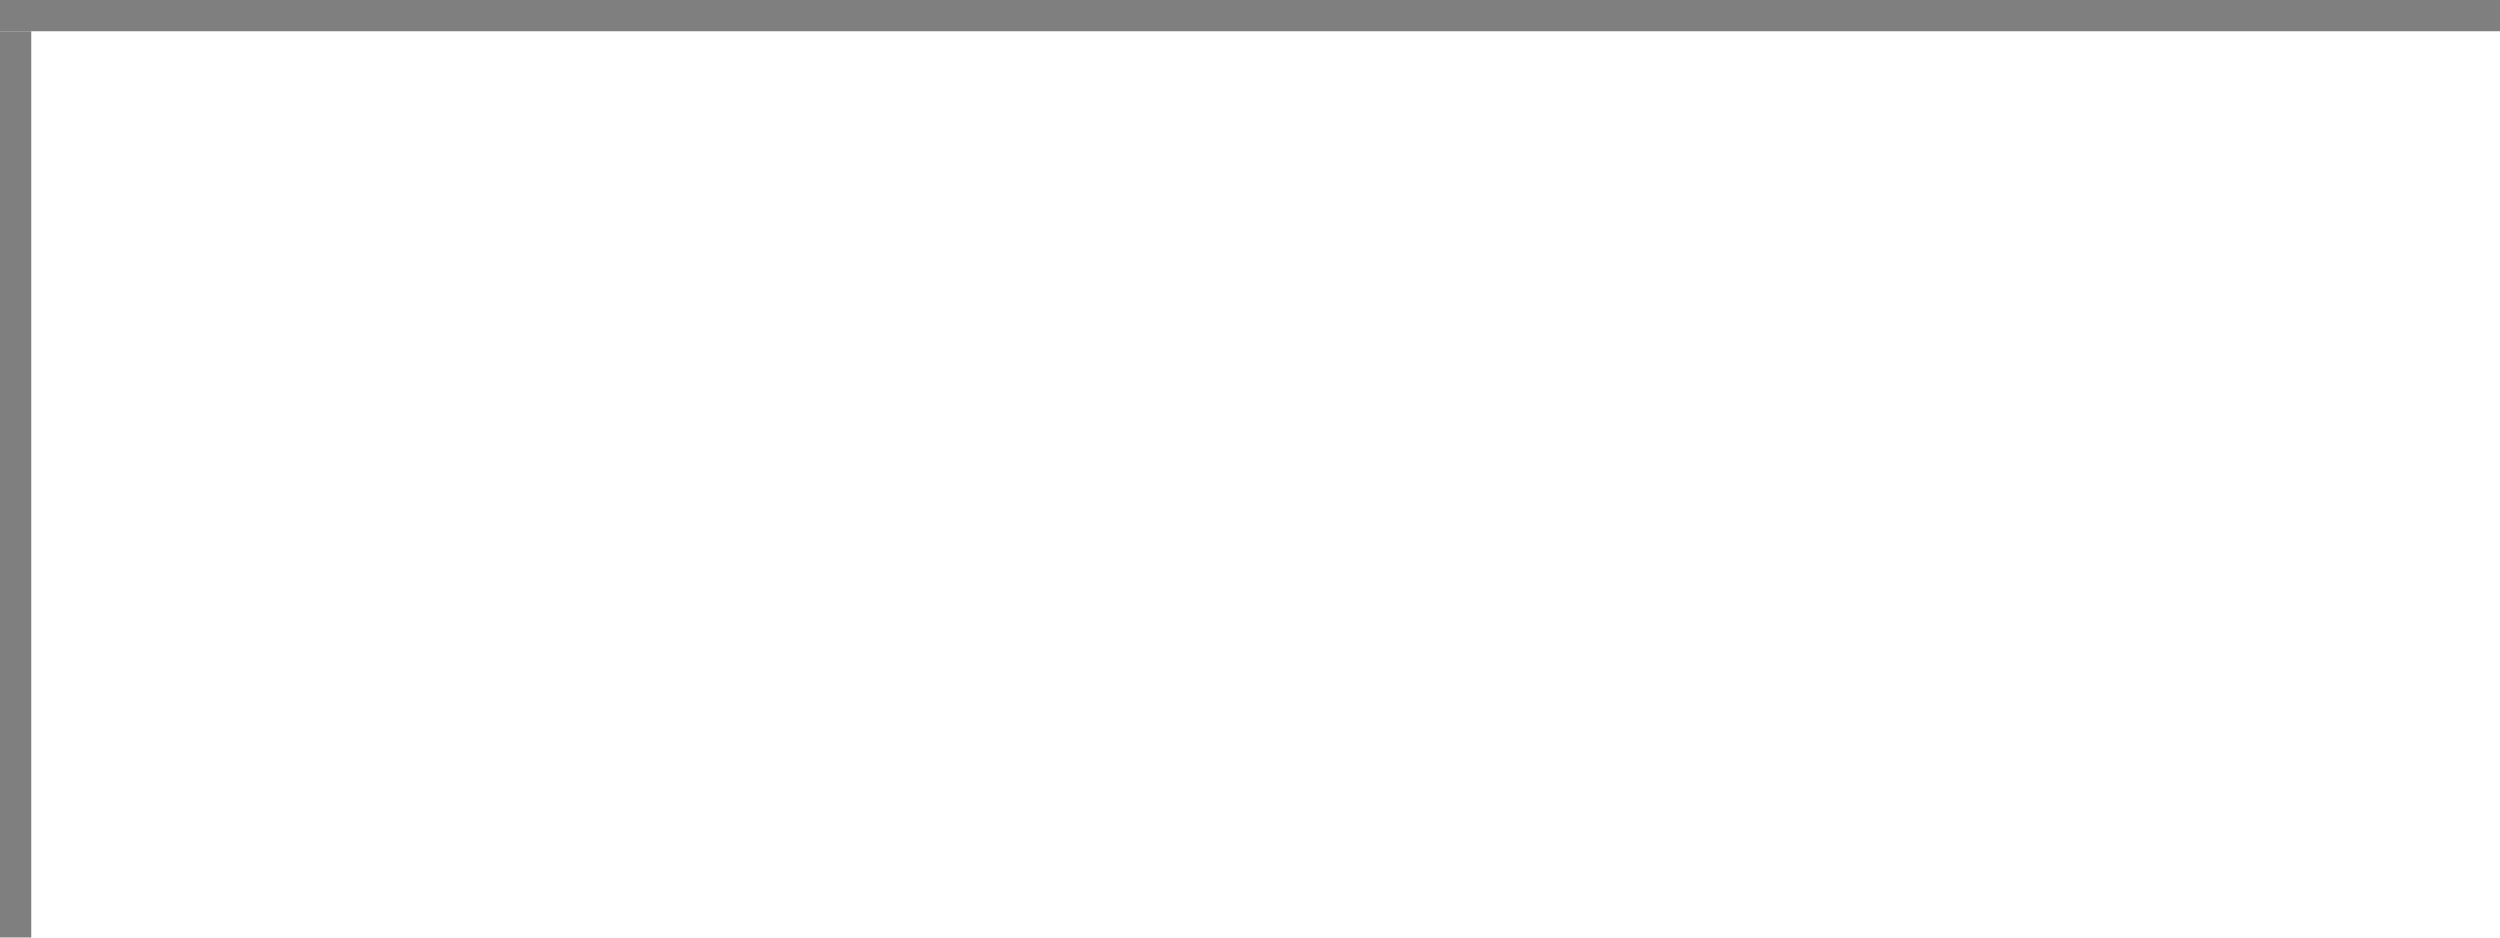
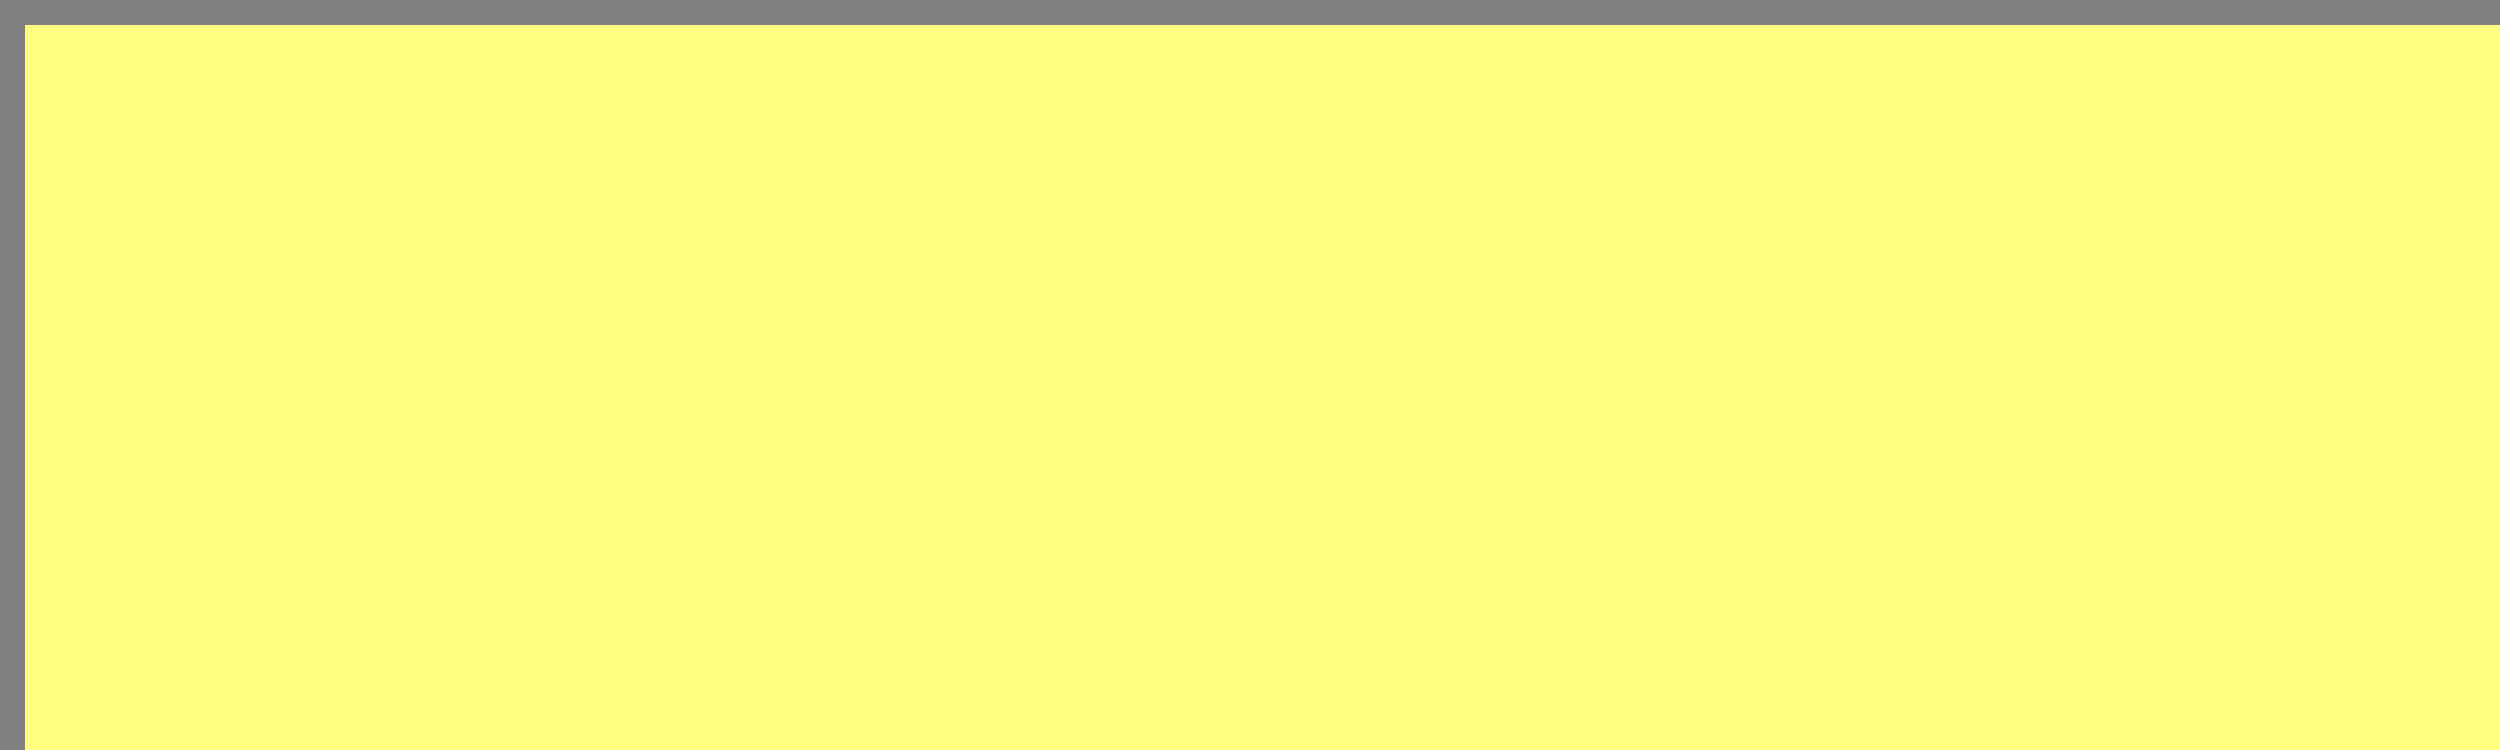
- <svg xmlns="http://www.w3.org/2000/svg" version="1.1" width="80px" height="30px" viewBox="302 90 80 30">
-   <path d="M 1 1  L 80 1  L 80 30  L 1 30  L 1 1  Z " fill-rule="nonzero" fill="rgba(255, 255, 255, 1)" stroke="none" transform="matrix(1 0 0 1 302 90 )" class="fill" />
-   <path d="M 0.5 1  L 0.5 30  " stroke-width="1" stroke-dasharray="0" stroke="rgba(127, 127, 127, 1)" fill="none" transform="matrix(1 0 0 1 302 90 )" class="stroke" />
-   <path d="M 0 0.5  L 80 0.5  " stroke-width="1" stroke-dasharray="0" stroke="rgba(127, 127, 127, 1)" fill="none" transform="matrix(1 0 0 1 302 90 )" class="stroke" />
+ <svg xmlns="http://www.w3.org/2000/svg" version="1.1" width="100px" height="30px" viewBox="202 120 100 30">
+   <path d="M 1 1  L 100 1  L 100 30  L 1 30  L 1 1  Z " fill-rule="nonzero" fill="rgba(255, 255, 128, 1)" stroke="none" transform="matrix(1 0 0 1 202 120 )" class="fill" />
+   <path d="M 0.5 1  L 0.5 30  " stroke-width="1" stroke-dasharray="0" stroke="rgba(127, 127, 127, 1)" fill="none" transform="matrix(1 0 0 1 202 120 )" class="stroke" />
+   <path d="M 0 0.5  L 100 0.5  " stroke-width="1" stroke-dasharray="0" stroke="rgba(127, 127, 127, 1)" fill="none" transform="matrix(1 0 0 1 202 120 )" class="stroke" />
</svg>
